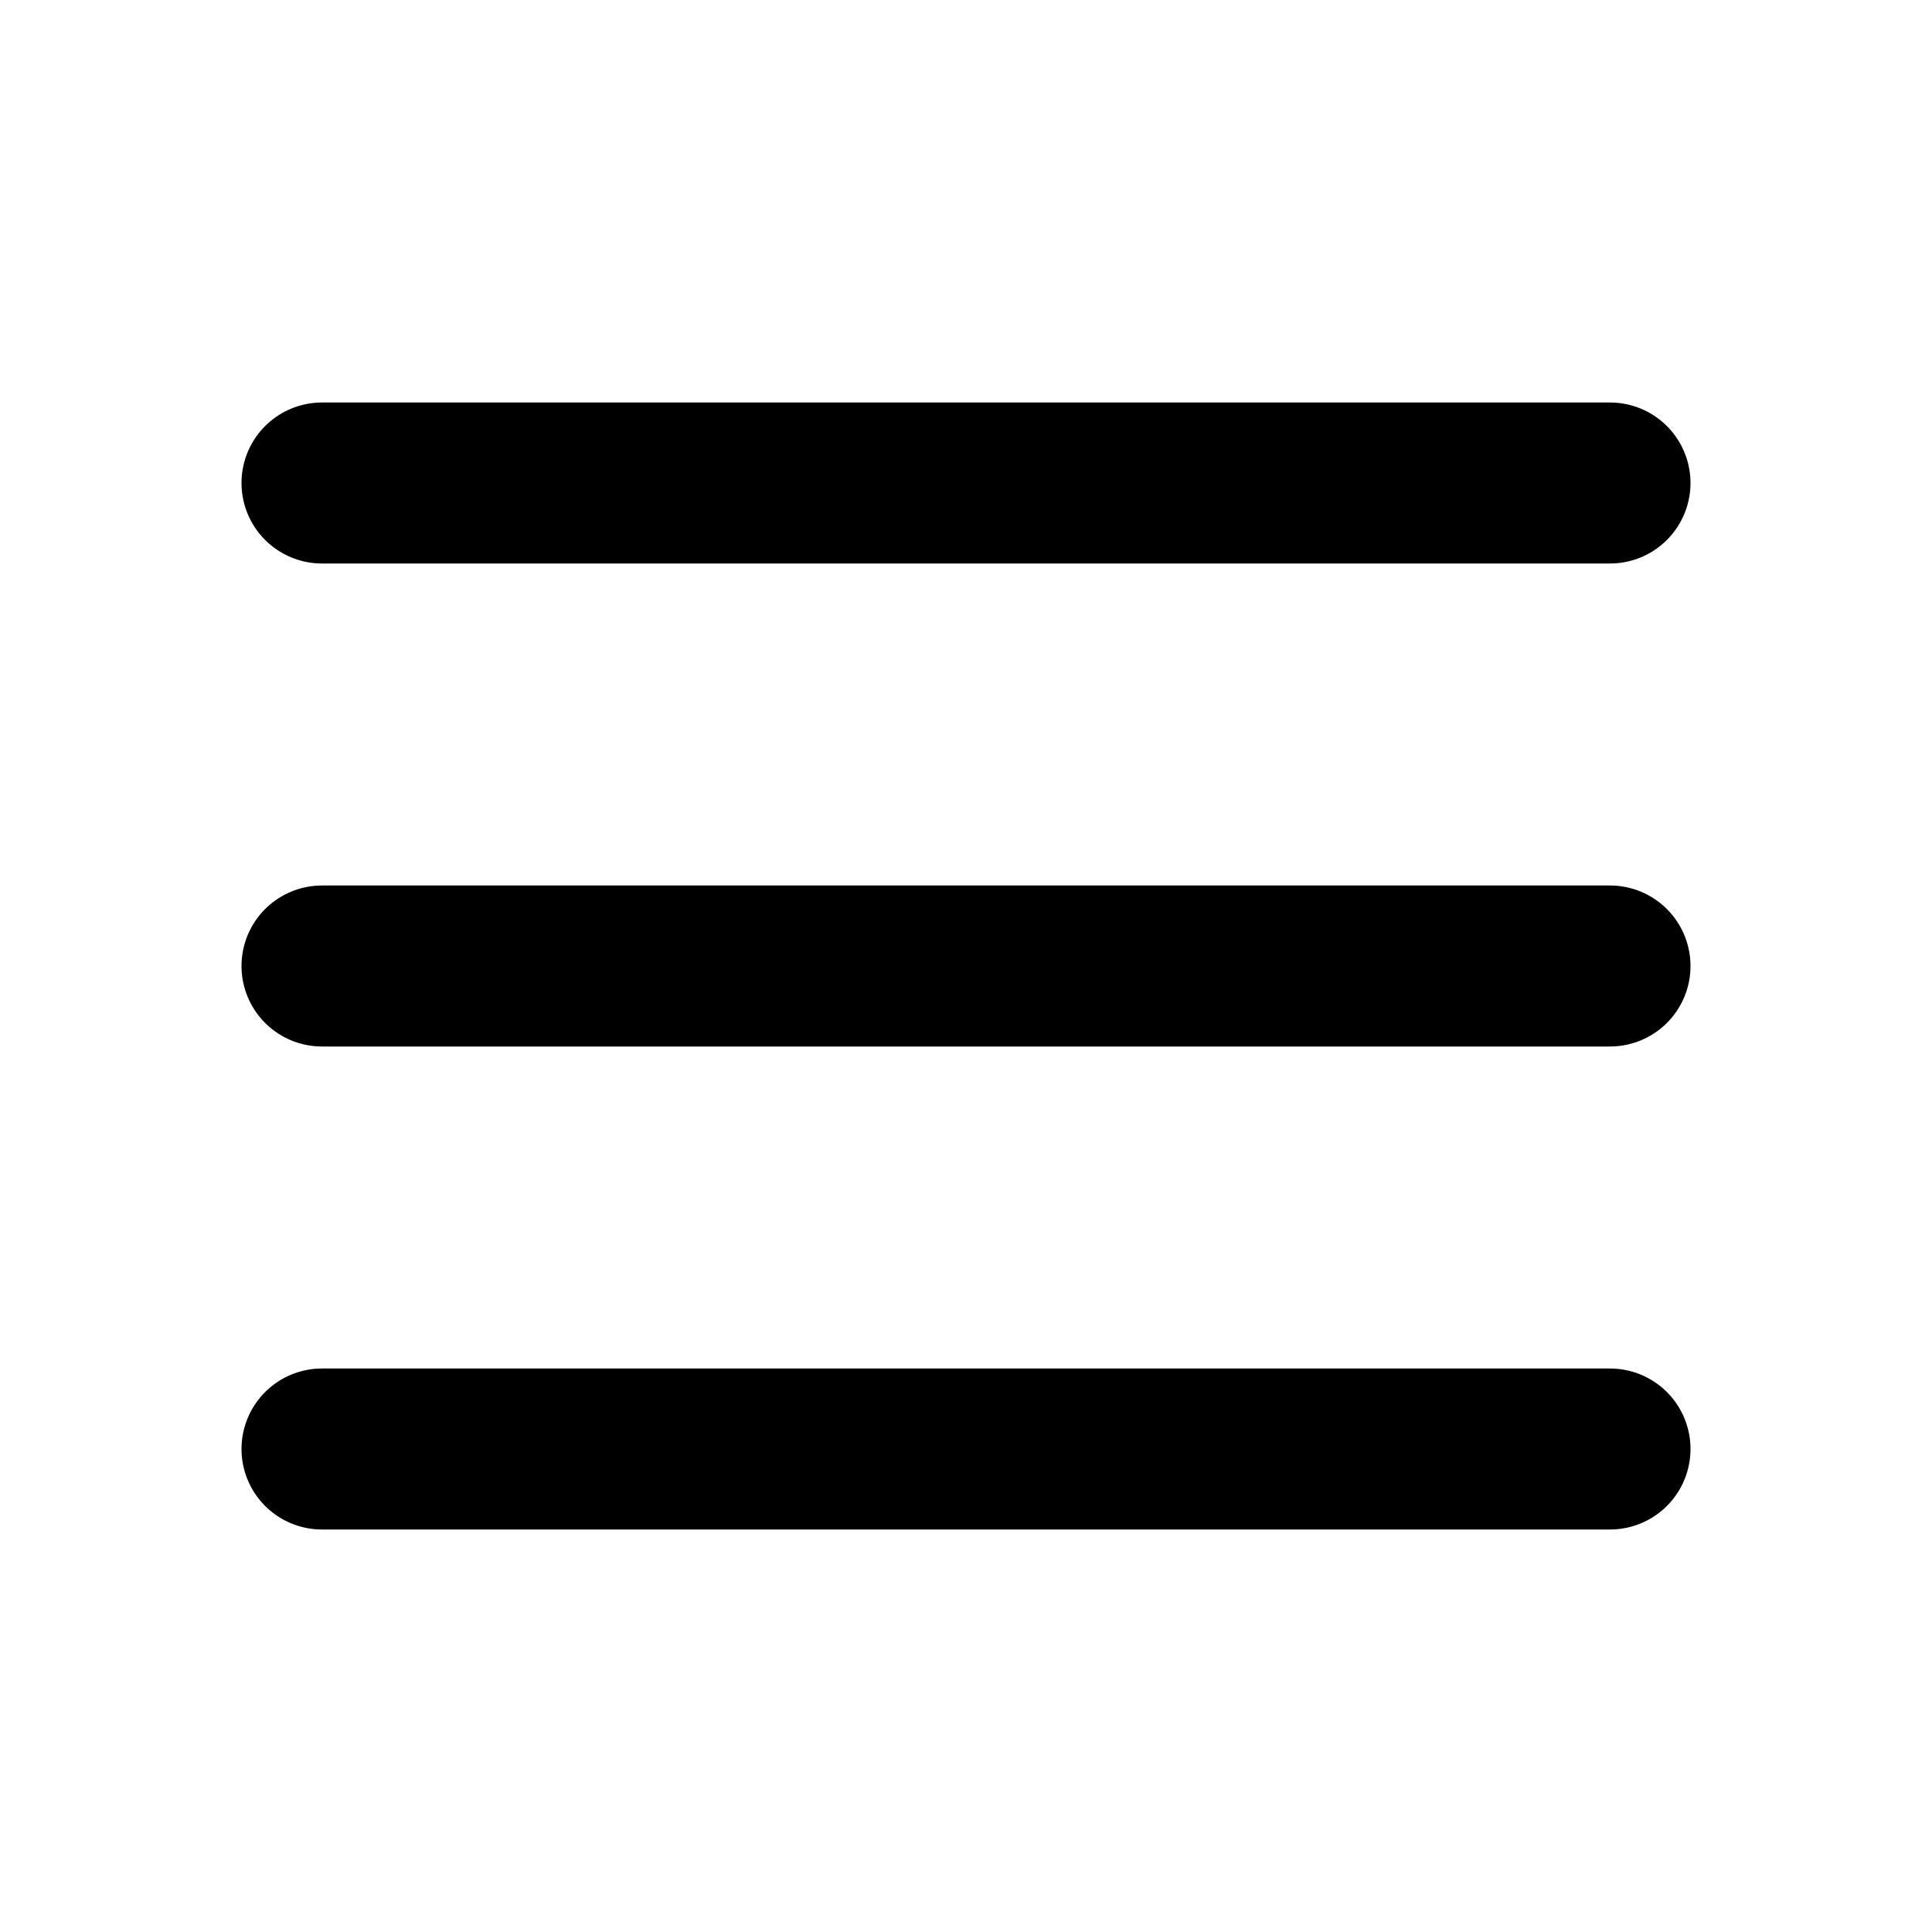
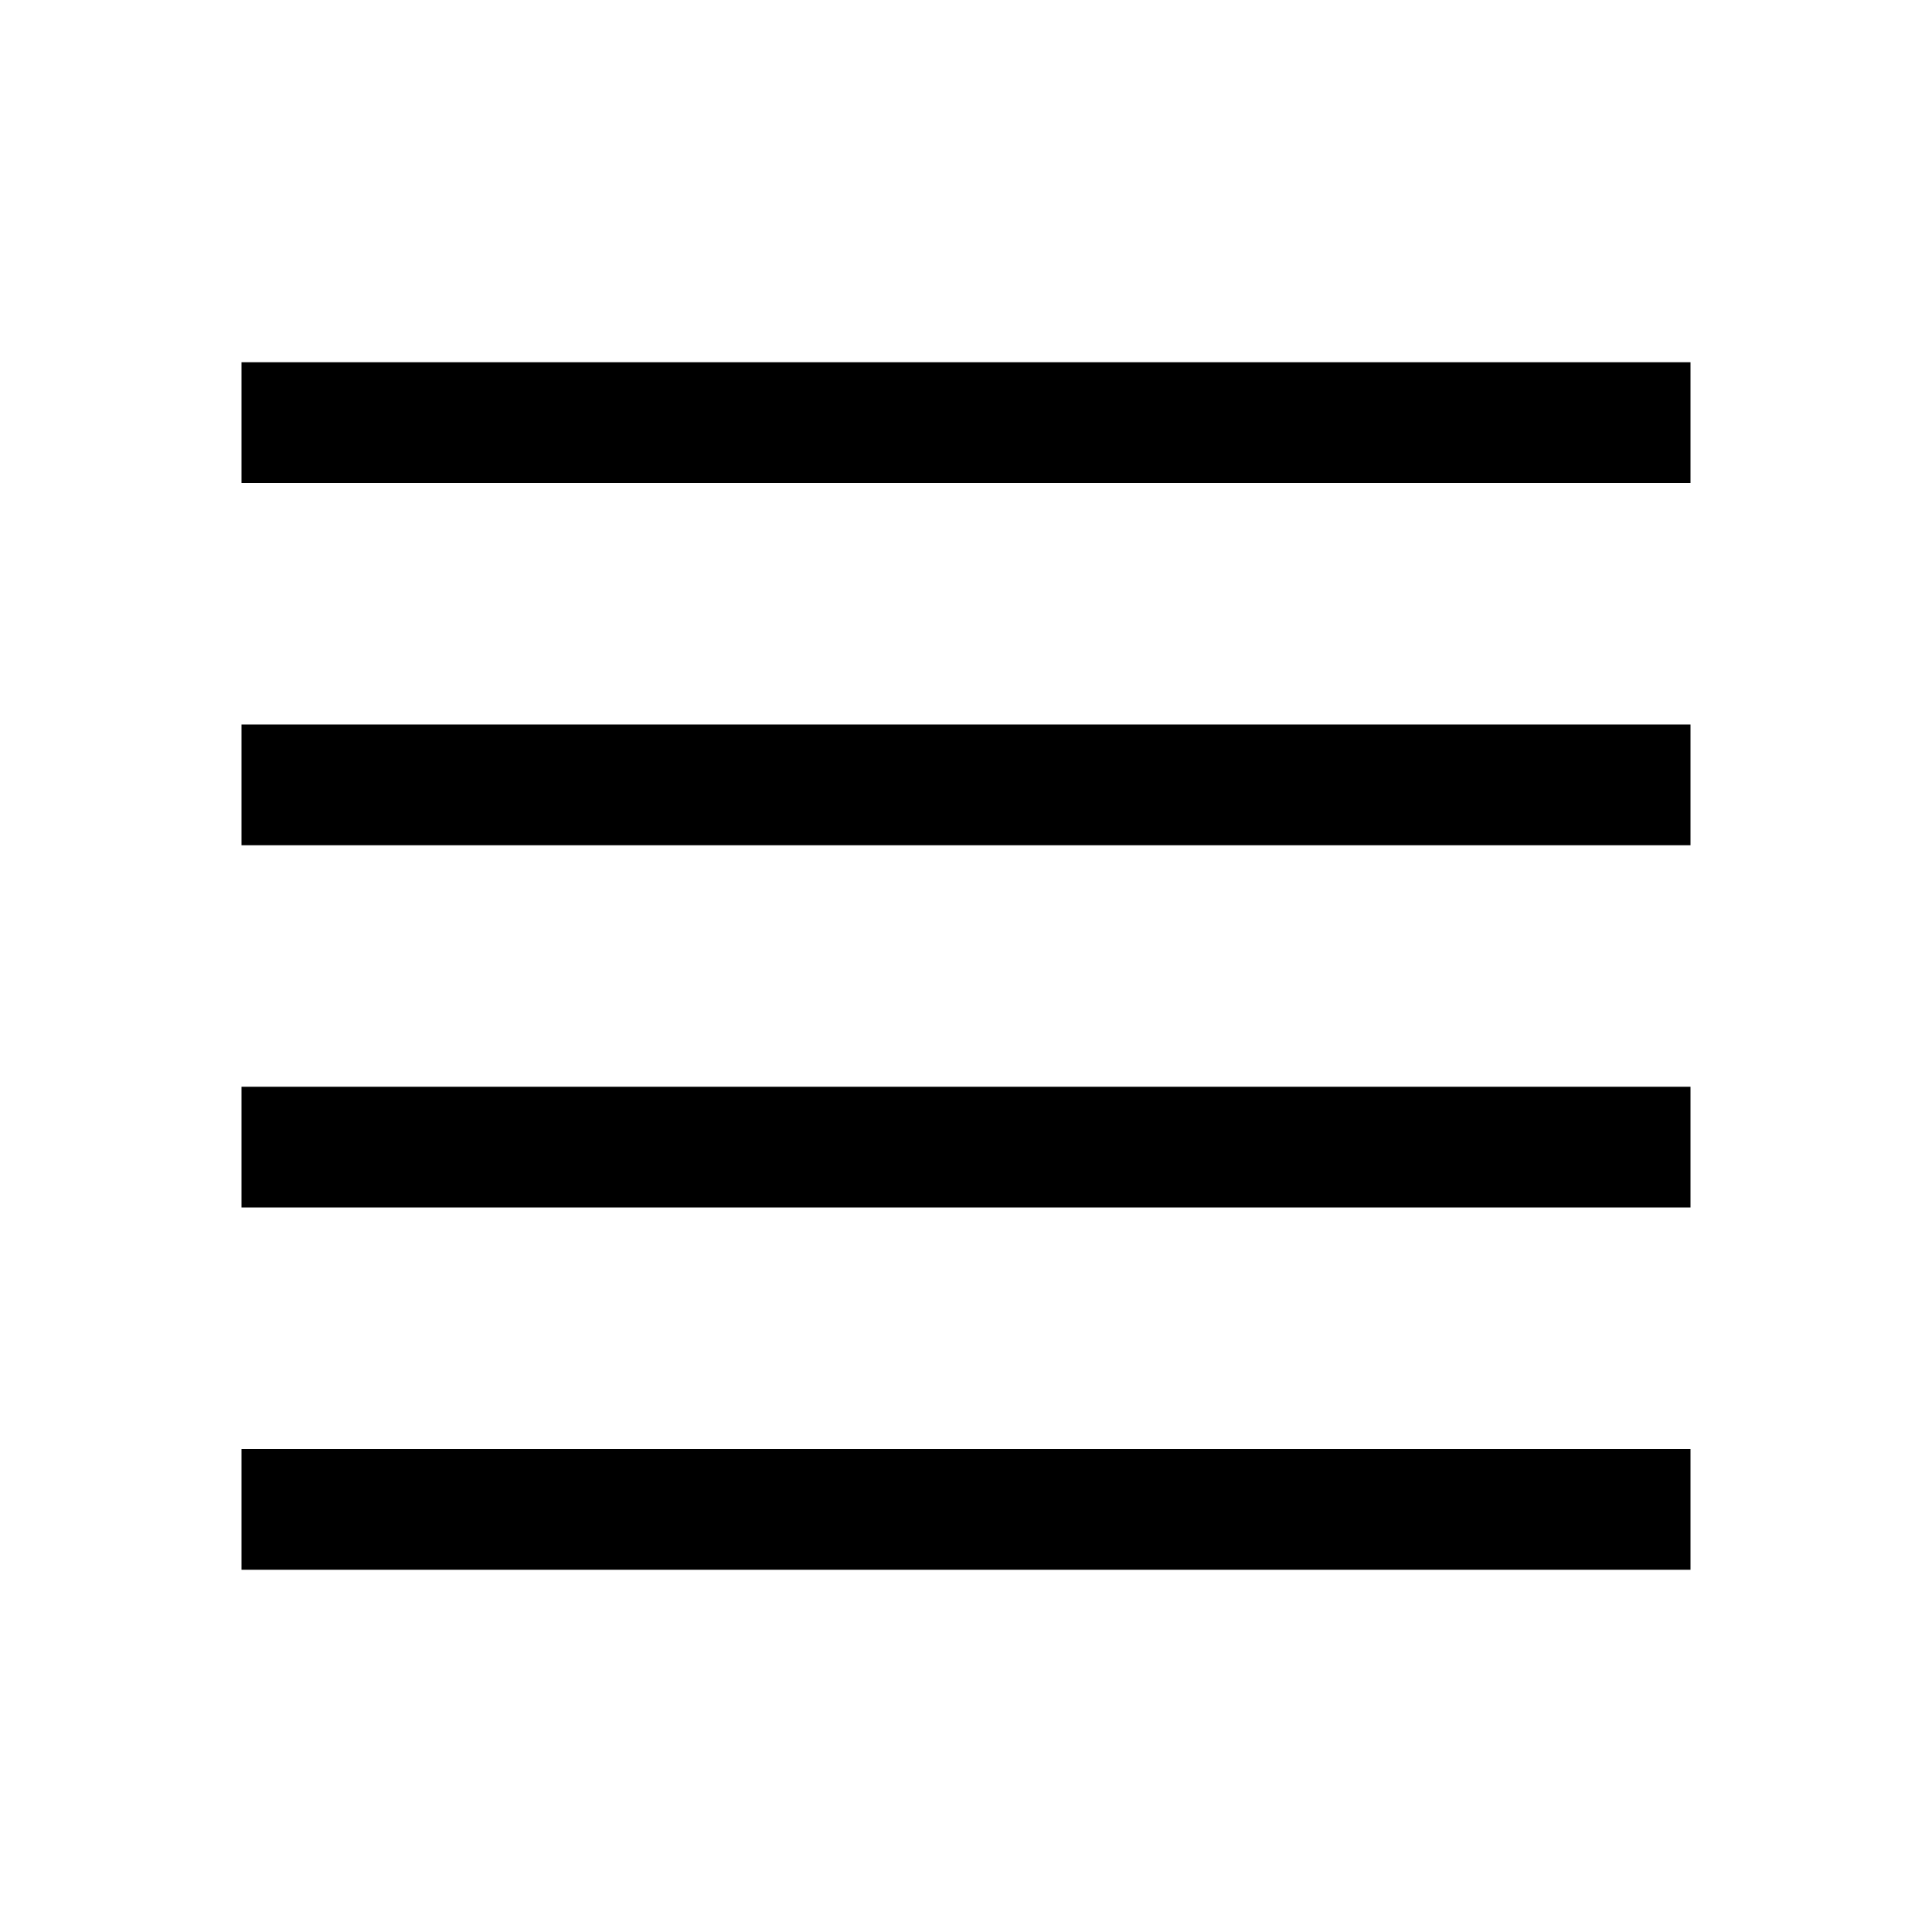
- <svg xmlns="http://www.w3.org/2000/svg" fill="none" viewBox="0 0 24 24" stroke="currentColor">
-   <path stroke-linecap="round" stroke-linejoin="round" stroke-width="2" d="M4 6h16M4 12h16M4 18h16" />
+ <svg xmlns="http://www.w3.org/2000/svg" id="icon" viewBox="0 0 32 32">
+   <defs>
+     <style>.cls-1{fill:none;}</style>
+   </defs>
+   <rect x="4" y="6" width="24" height="2" />
+   <rect x="4" y="24" width="24" height="2" />
+   <rect x="4" y="12" width="24" height="2" />
+   <rect x="4" y="18" width="24" height="2" />
+   <rect id="_Transparent_Rectangle_" data-name="&lt;Transparent Rectangle&gt;" class="cls-1" width="32" height="32" />
</svg>
